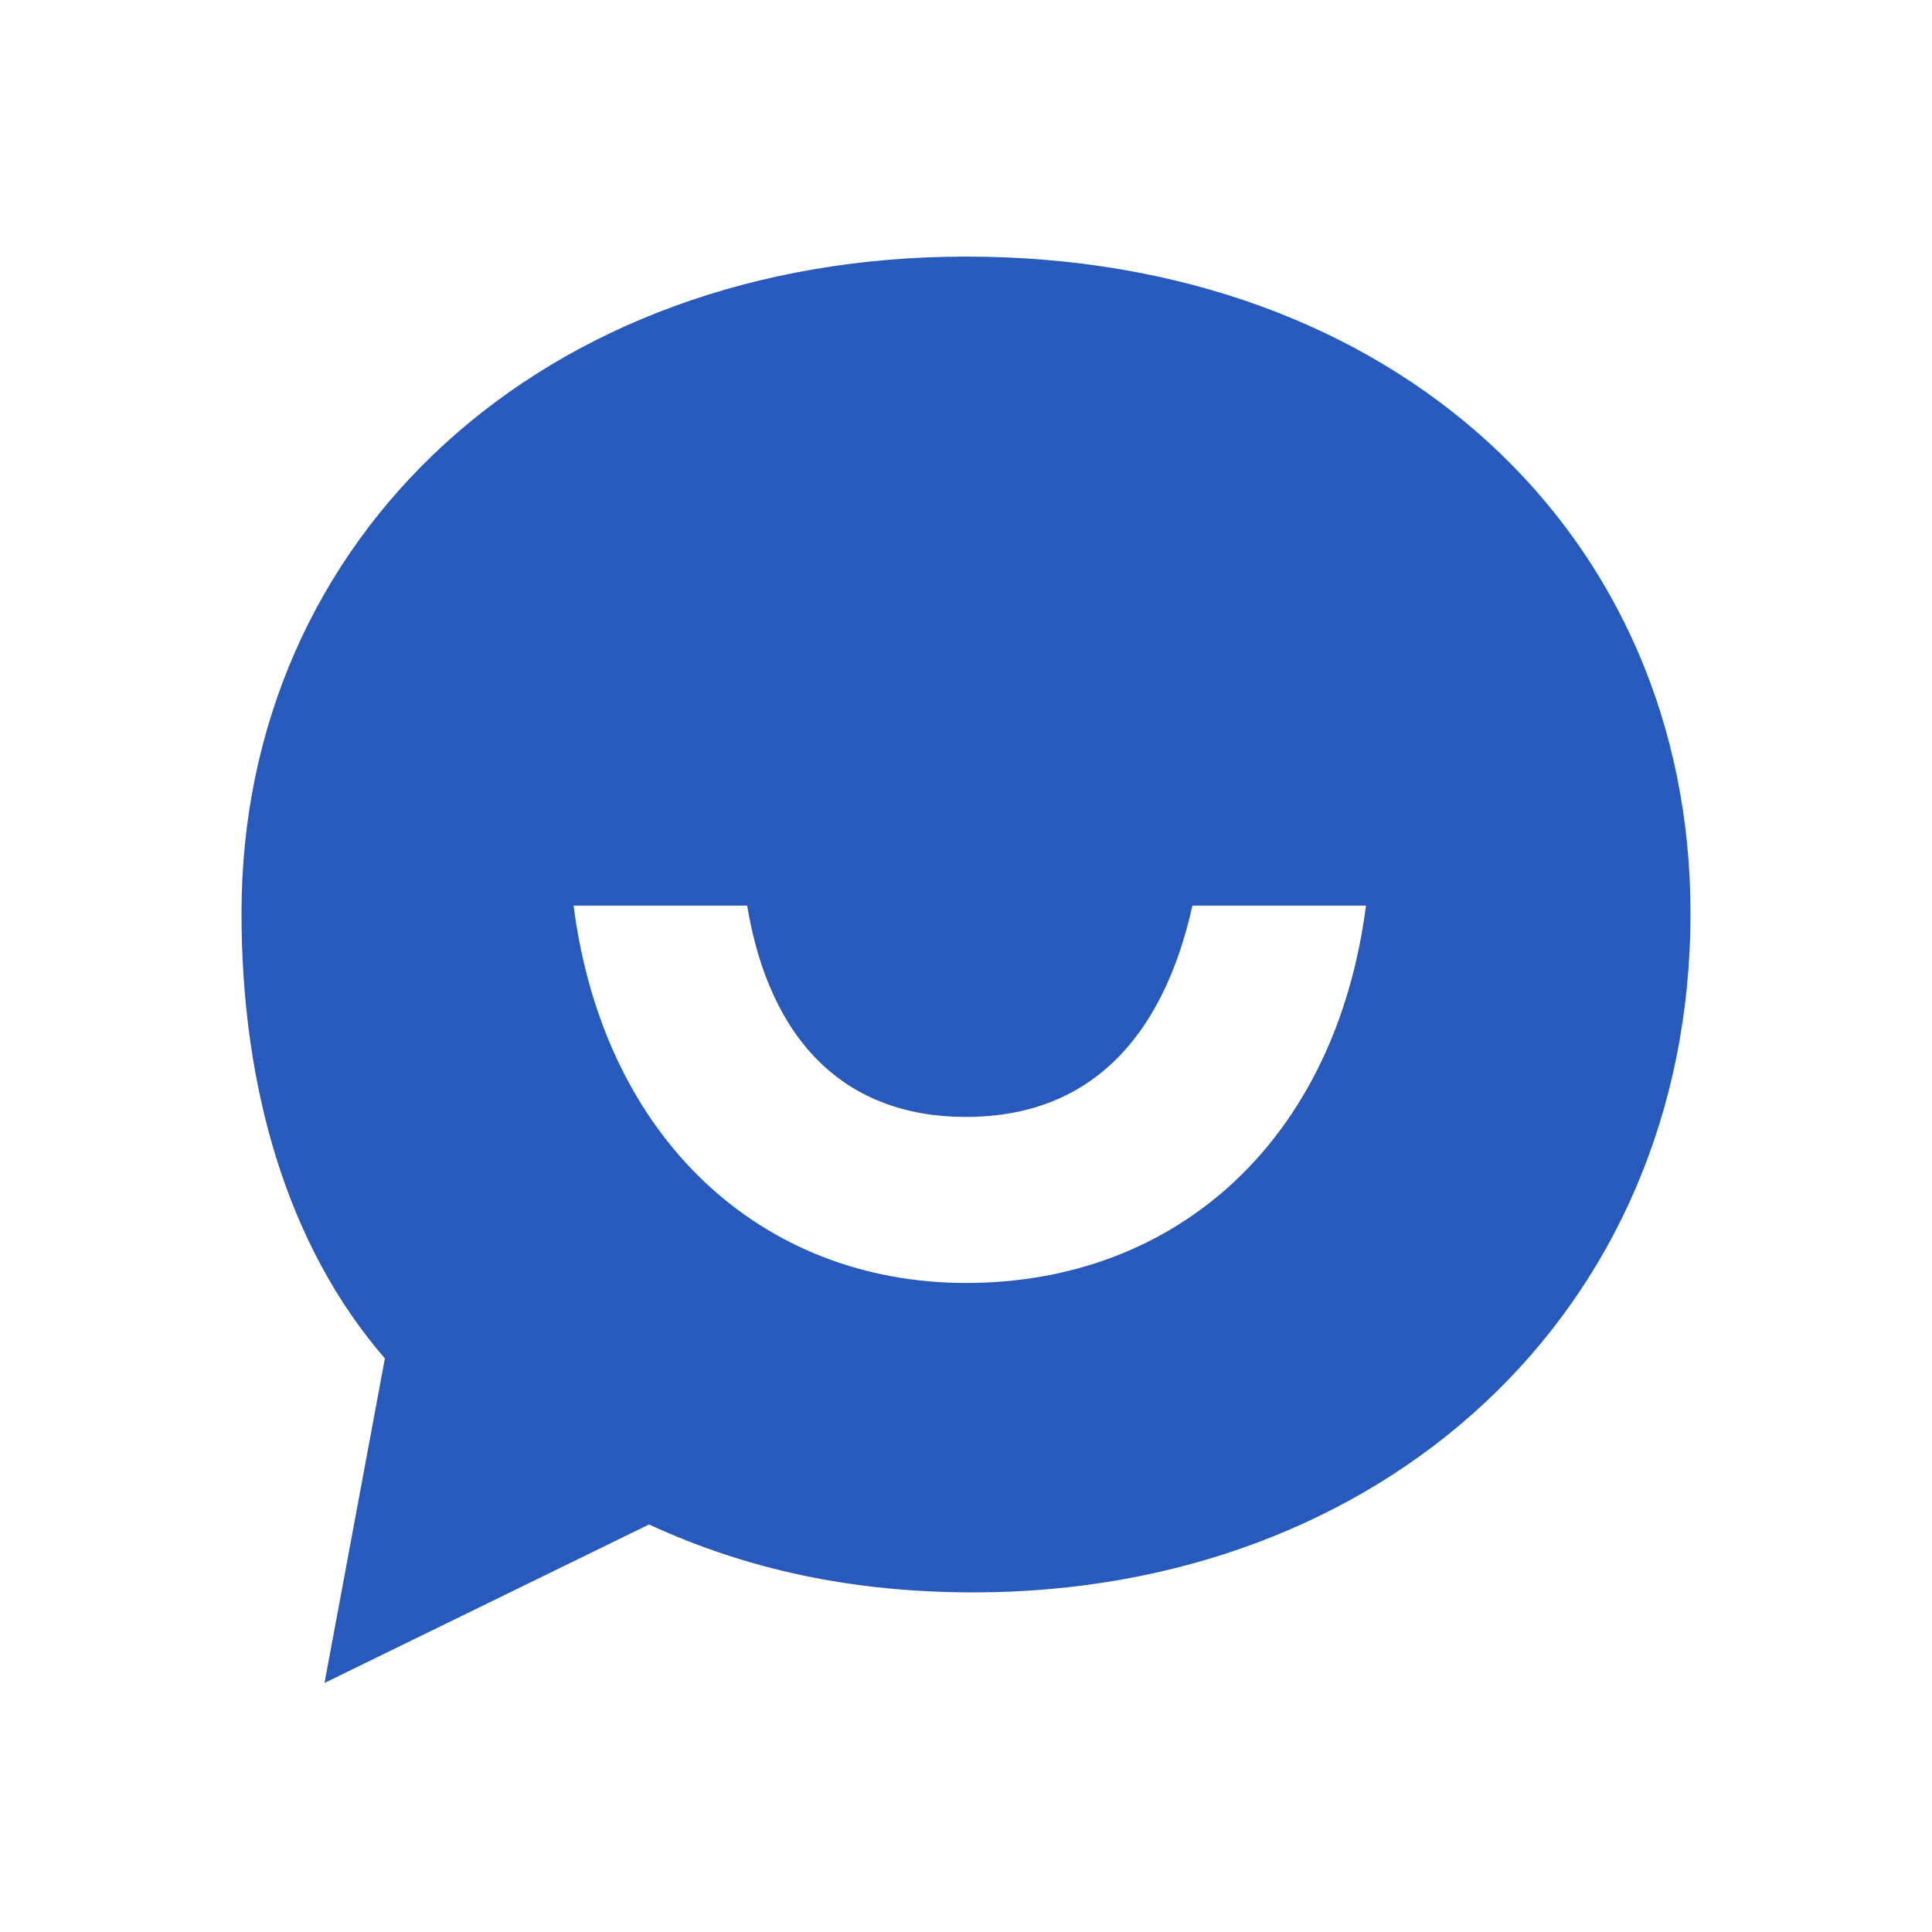
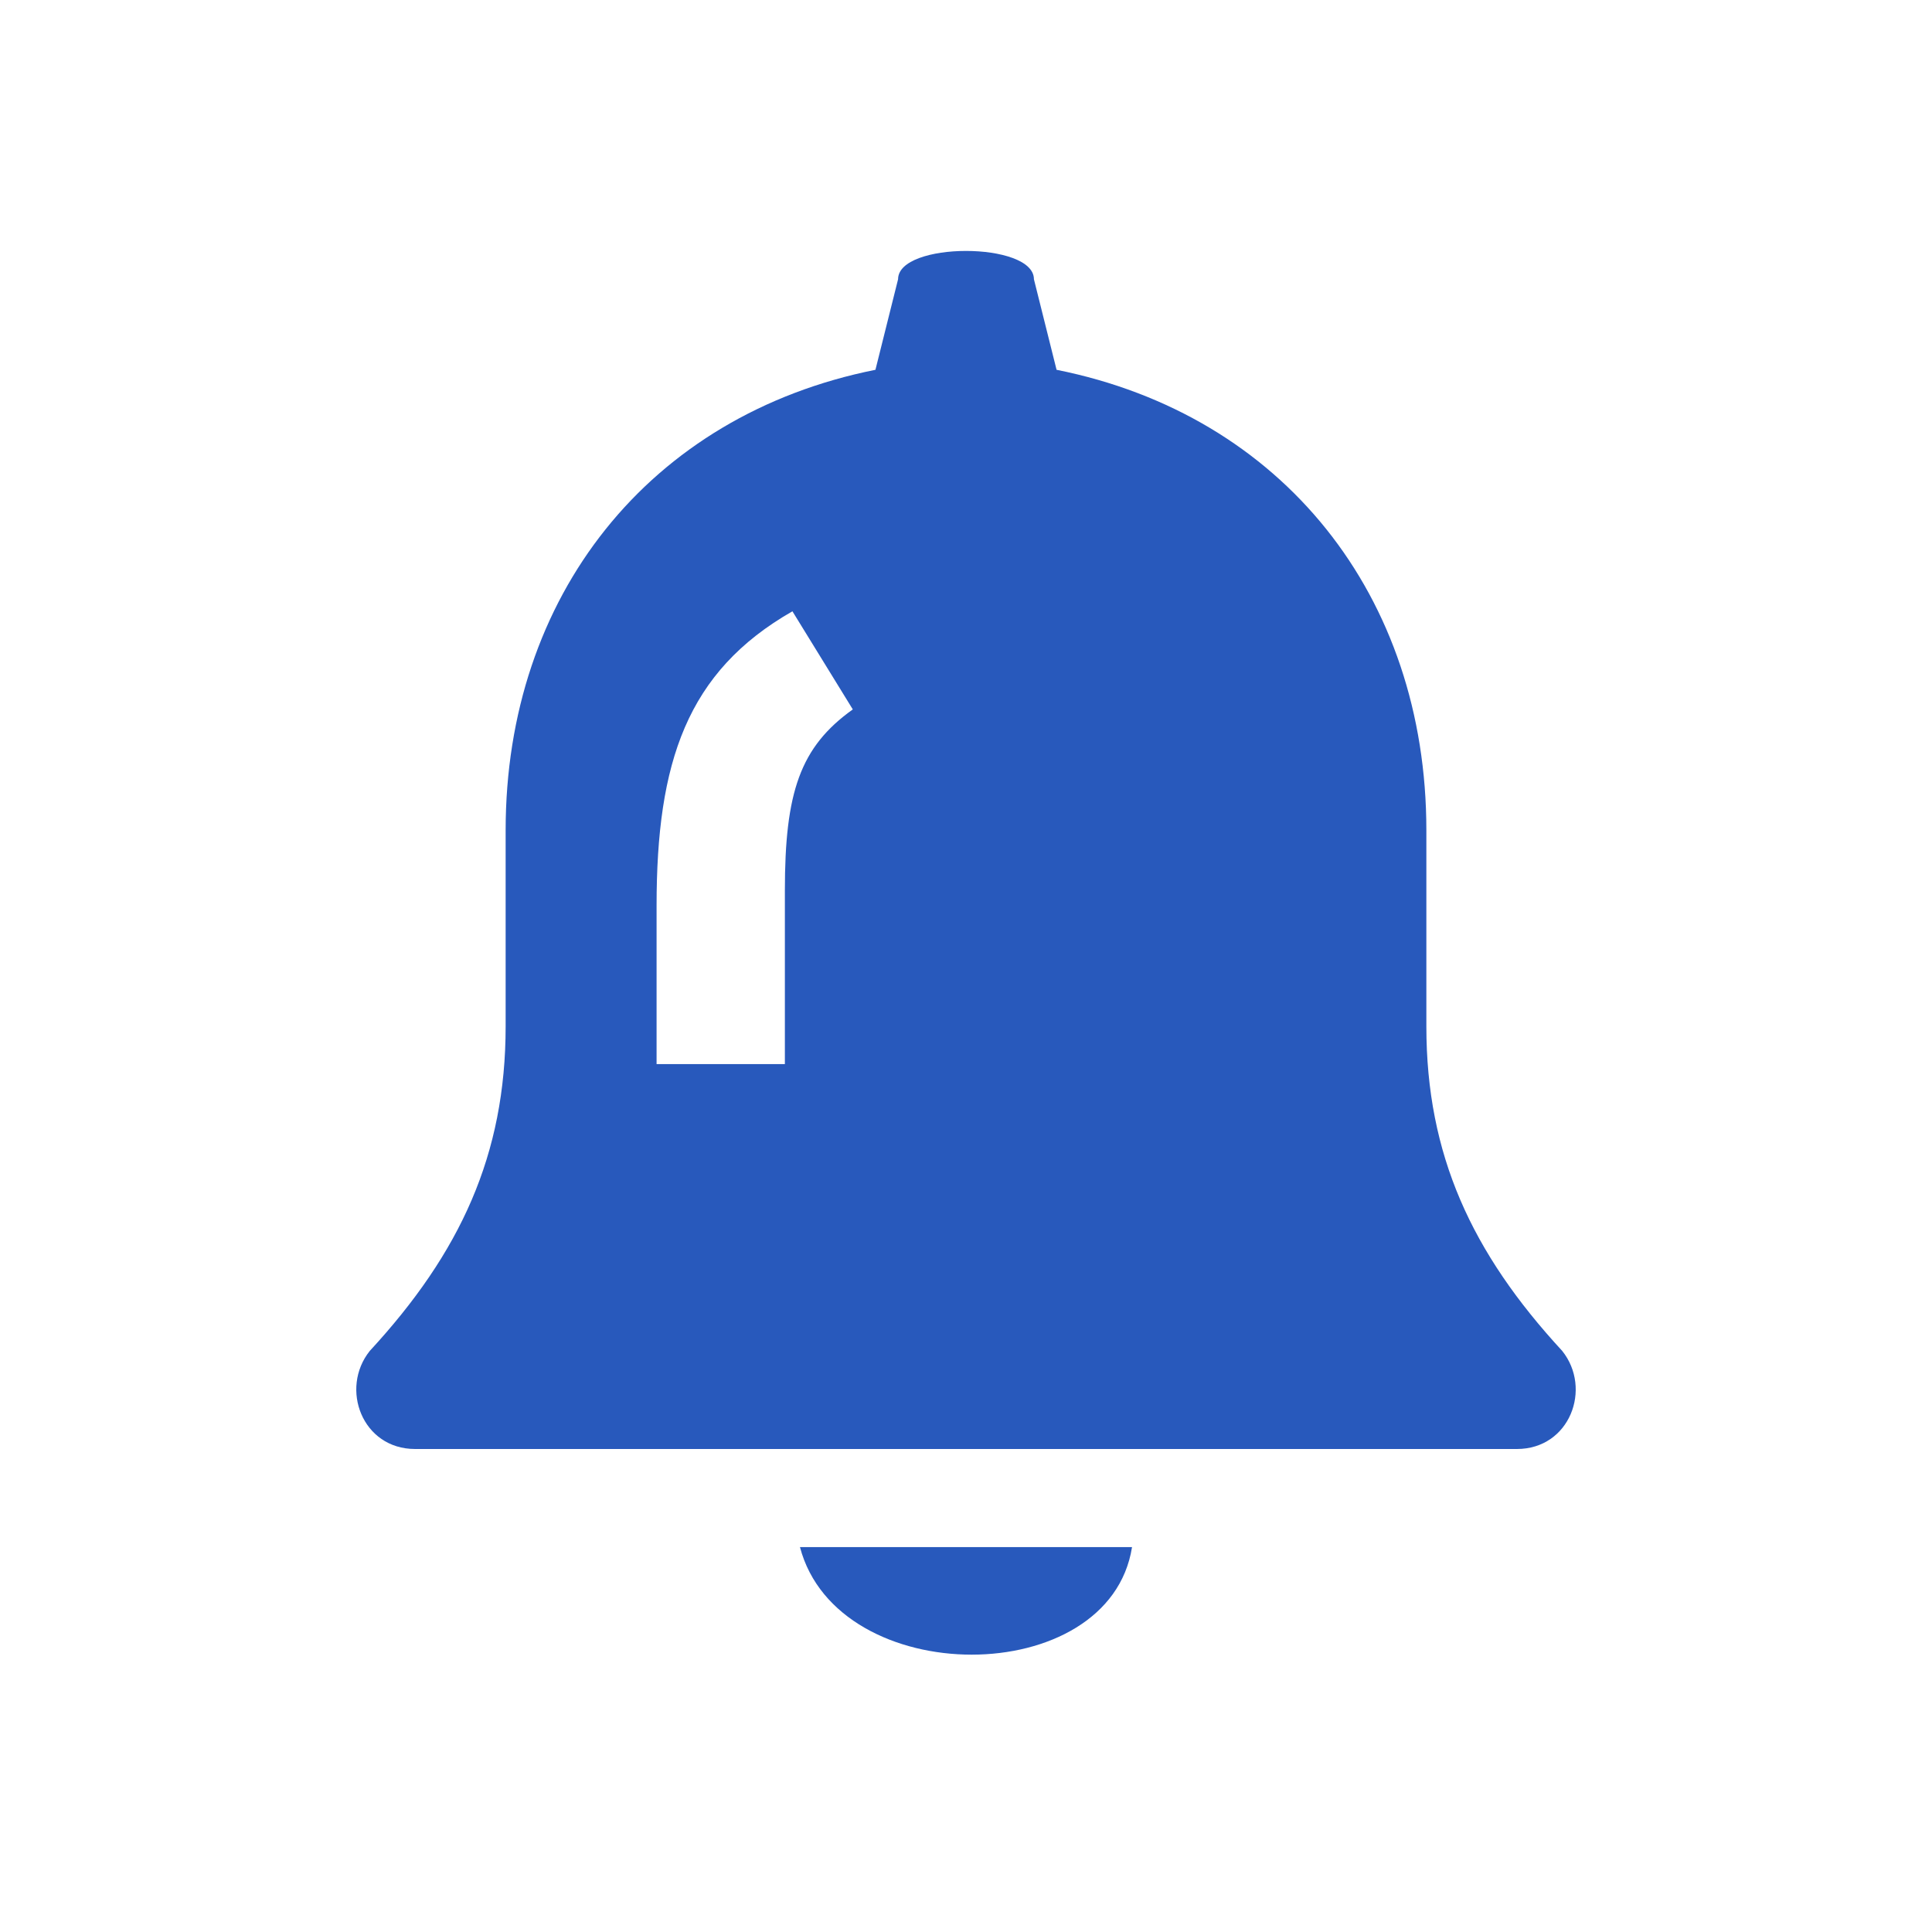
<svg xmlns="http://www.w3.org/2000/svg" viewBox="0 0 256 256" fill="#2859BC">
-   <path fill-rule="evenodd" d="M128.0 34.0 C185.0 34.0 224.0 71.0 224.0 121.0 C224.0 174.0 183.0 211.0 129.0 211.0 C113.0 211.0 99.0 208.0 86.0 202.0 L43.0 223.0 L51.0 180.0 C38.0 165.0 32.0 144.0 32.0 121.0 C32.0 71.0 72.0 34.0 128.0 34.0 Z M76.0 120.0 C80.0 151.0 101.0 170.0 128.0 170.0 C156.0 170.0 177.0 151.0 181.0 120.0 L158.0 120.0 C154.0 138.0 144.0 148.0 128.0 148.0 C112.0 148.0 102.0 138.0 99.0 120.0 Z " />
+   <path fill-rule="evenodd" d="M119.0 37.0 C119.0 32.0 137.0 32.0 137.0 37.0 L140.0 49.0 C170.0 55.0 189.0 79.0 189.0 110.0 L189.0 136.0 C189.0 153.0 195.0 166.0 207.0 179.0 C211.0 184.0 208.0 192.0 201.0 192.0 L55.0 192.0 C48.0 192.0 45.0 184.0 49.0 179.0 C61.0 166.0 67.0 153.0 67.0 136.0 L67.0 110.0 C67.0 79.0 86.0 55.0 116.0 49.0 Z M105.0 81.0 C91.0 89.0 87.0 101.0 87.0 120.0 L87.0 141.0 L104.0 141.0 L104.0 118.0 C104.0 105.0 106.0 99.0 113.0 94.0 Z " />
+   <path fill-rule="evenodd" d="M106.0 205.0 L150.0 205.0 C147.0 224.0 111.0 224.0 106.0 205.0 Z " />
</svg>
